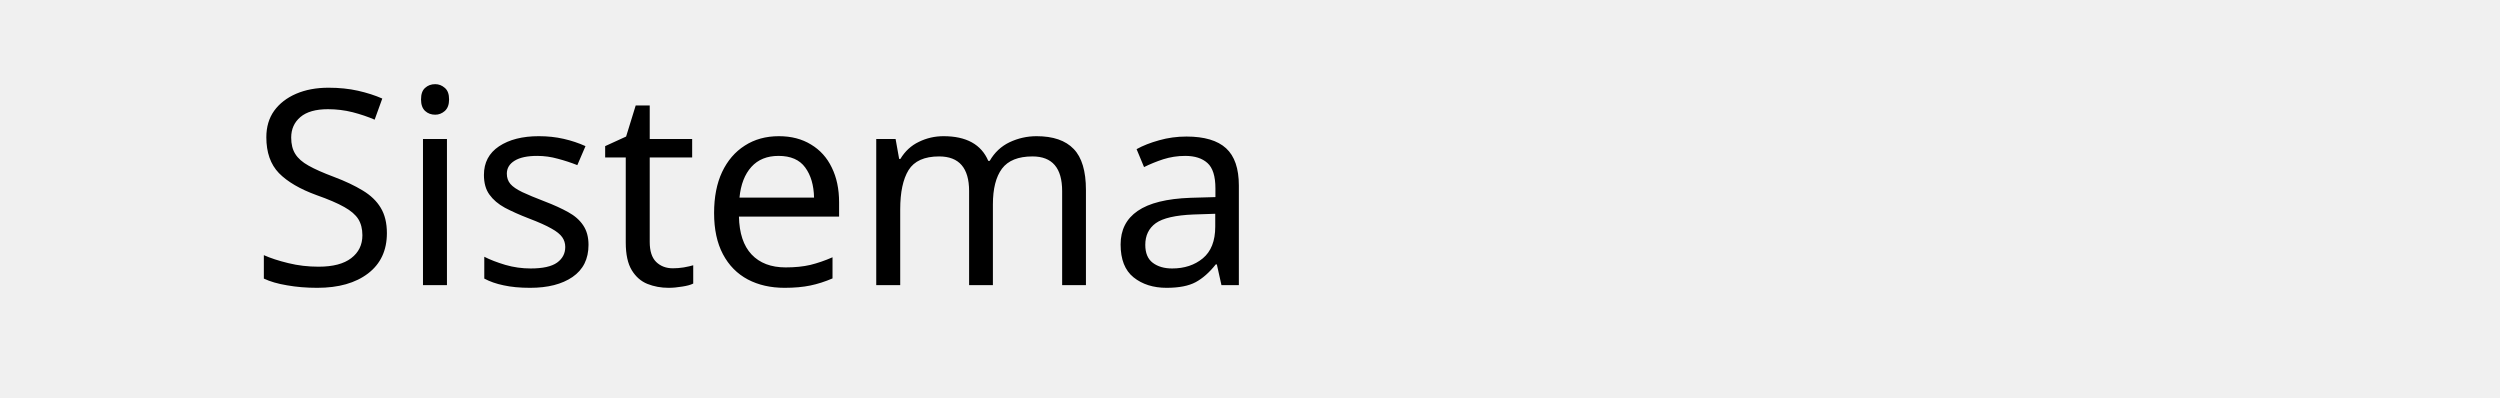
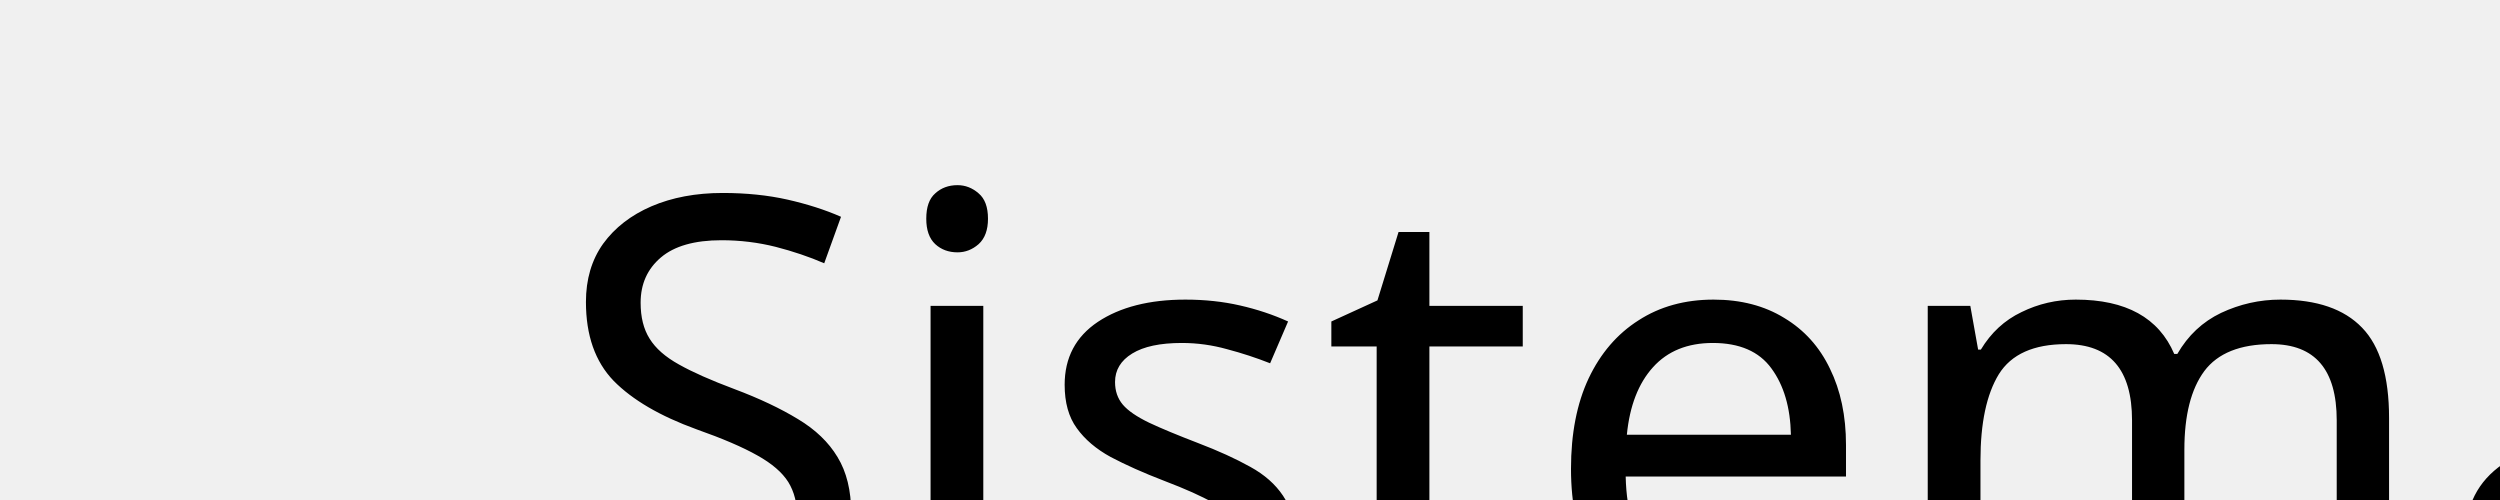
- <svg xmlns="http://www.w3.org/2000/svg" width="220" height="35" fill="none">
+ <svg xmlns="http://www.w3.org/2000/svg" width="100" height="20" fill="none">
  <g>
    <text xml:space="preserve" text-anchor="start" font-family="Noto Sans JP" font-size="24" stroke-width="0" id="svg_16" y="25.095" x="22" stroke="#ffffff" fill="#000000">Sistema</text>
  </g>
</svg>
